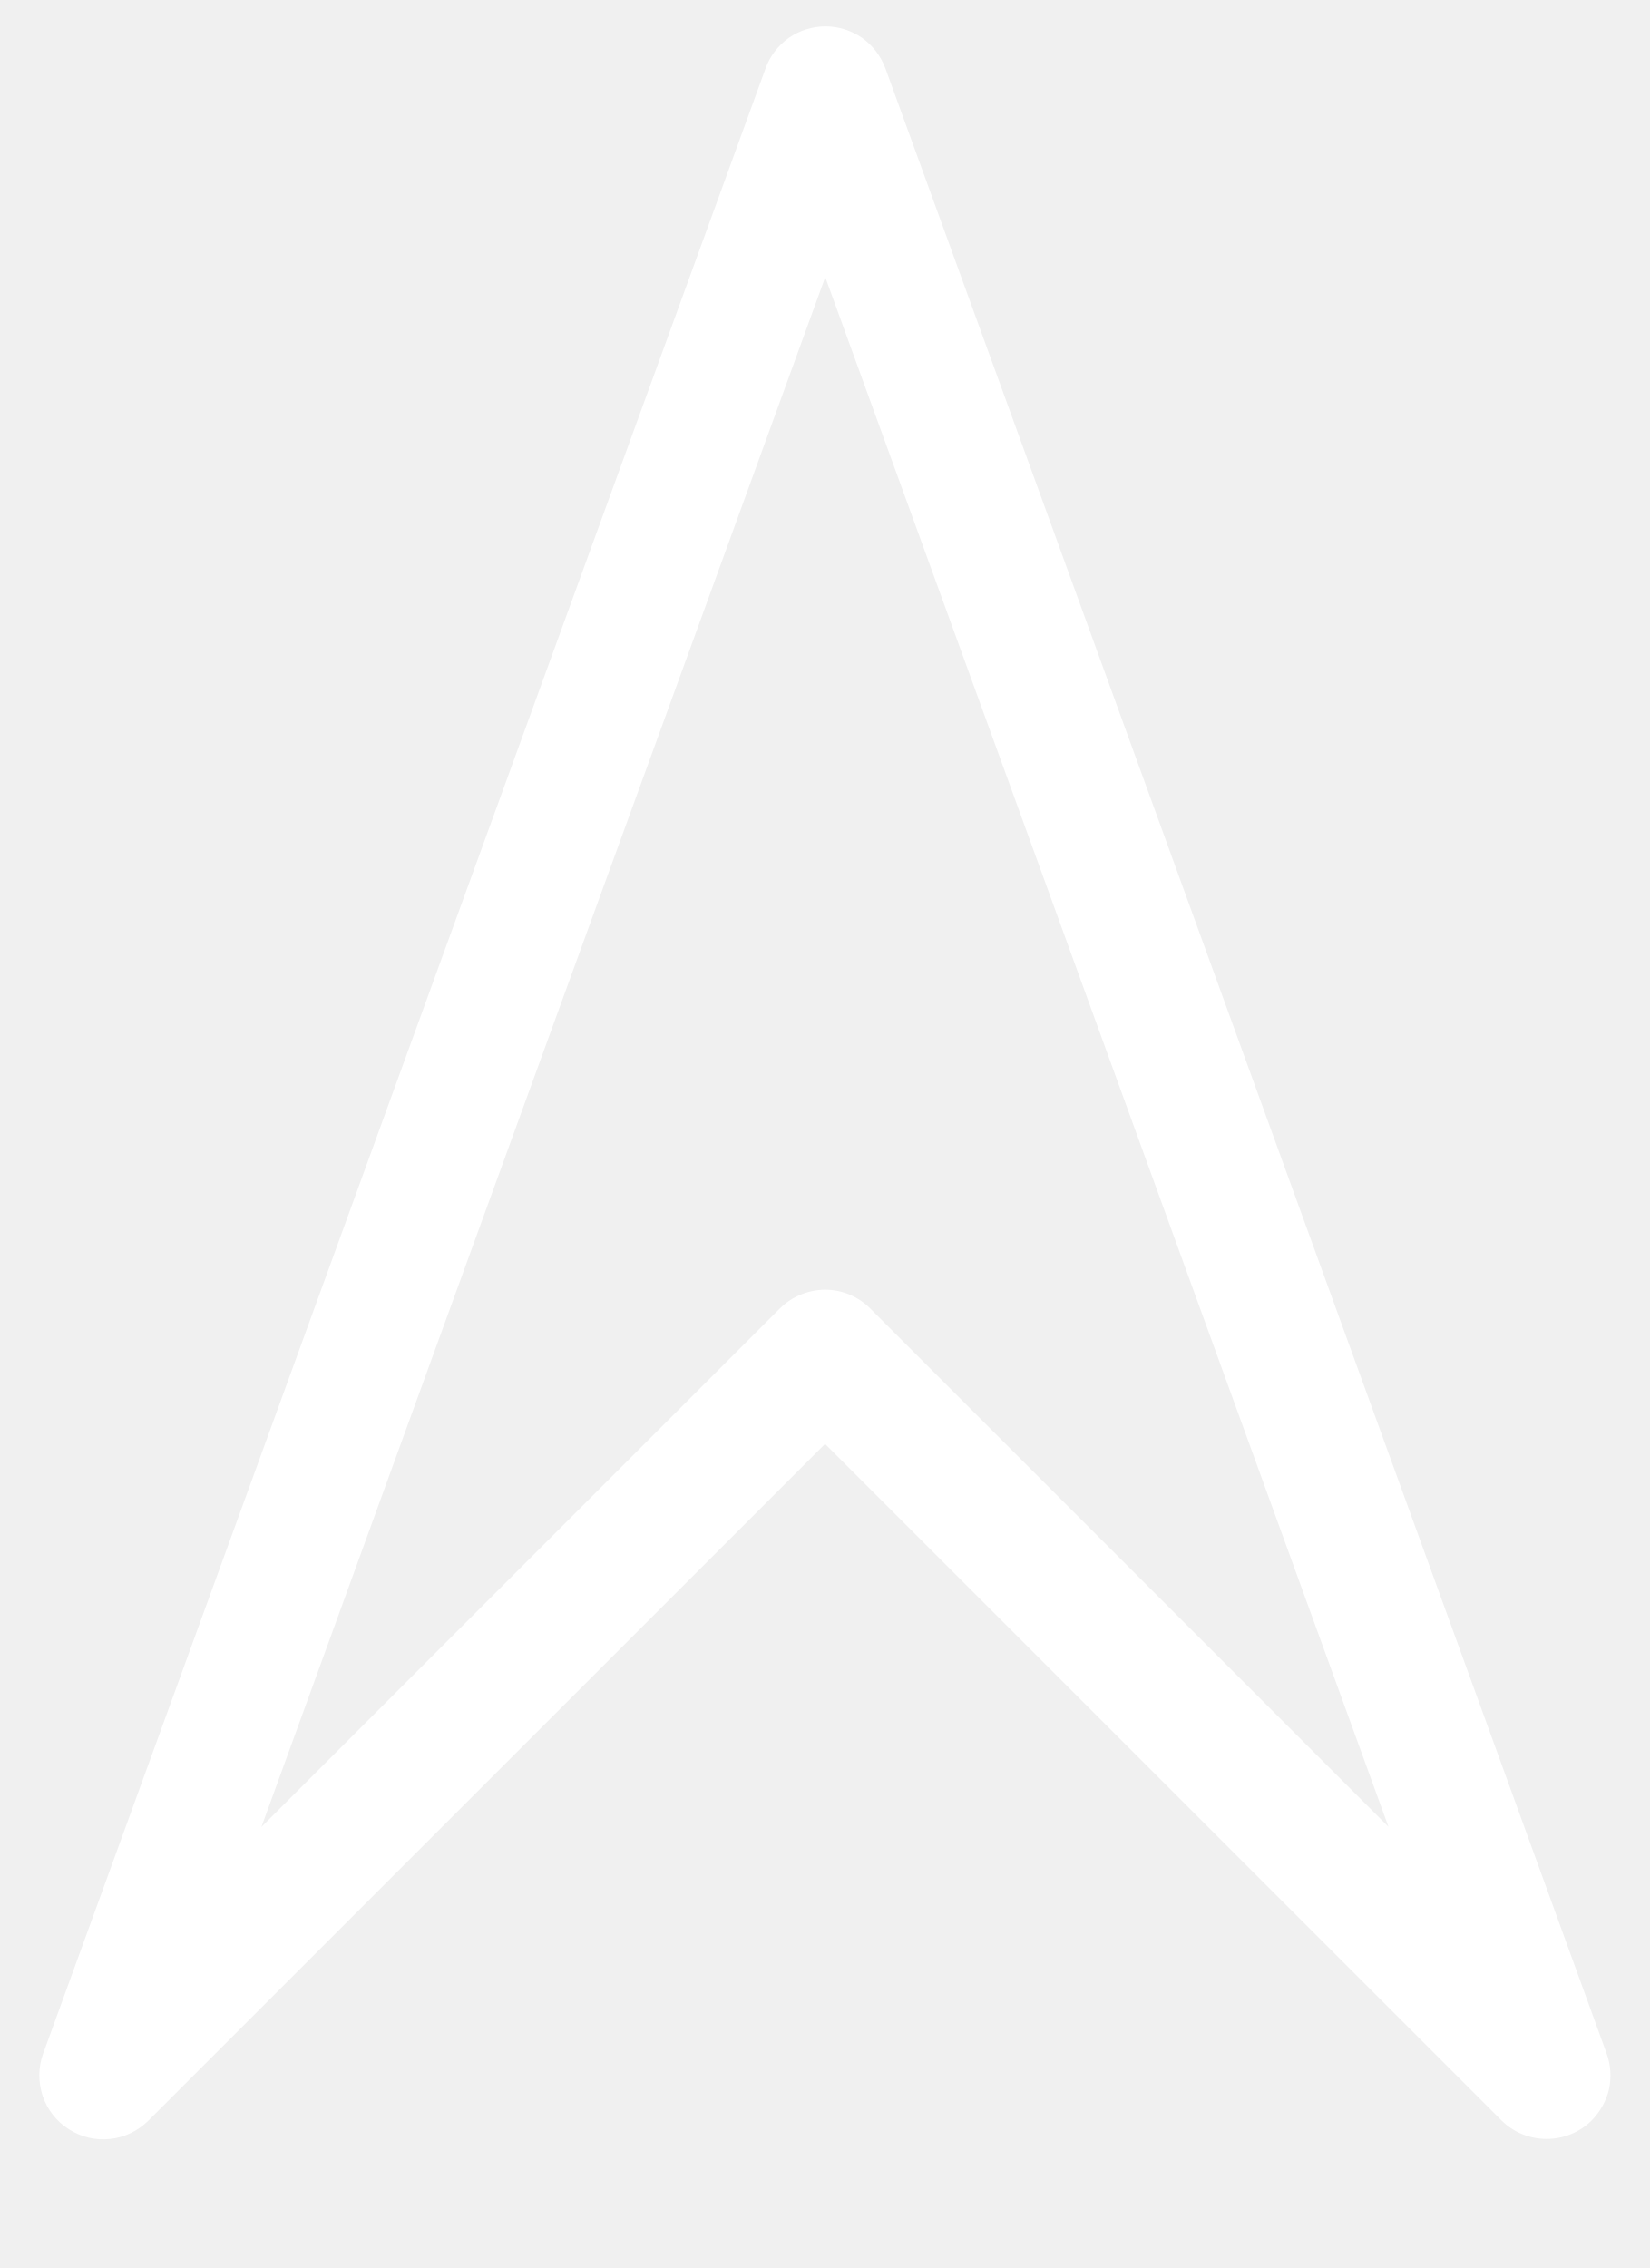
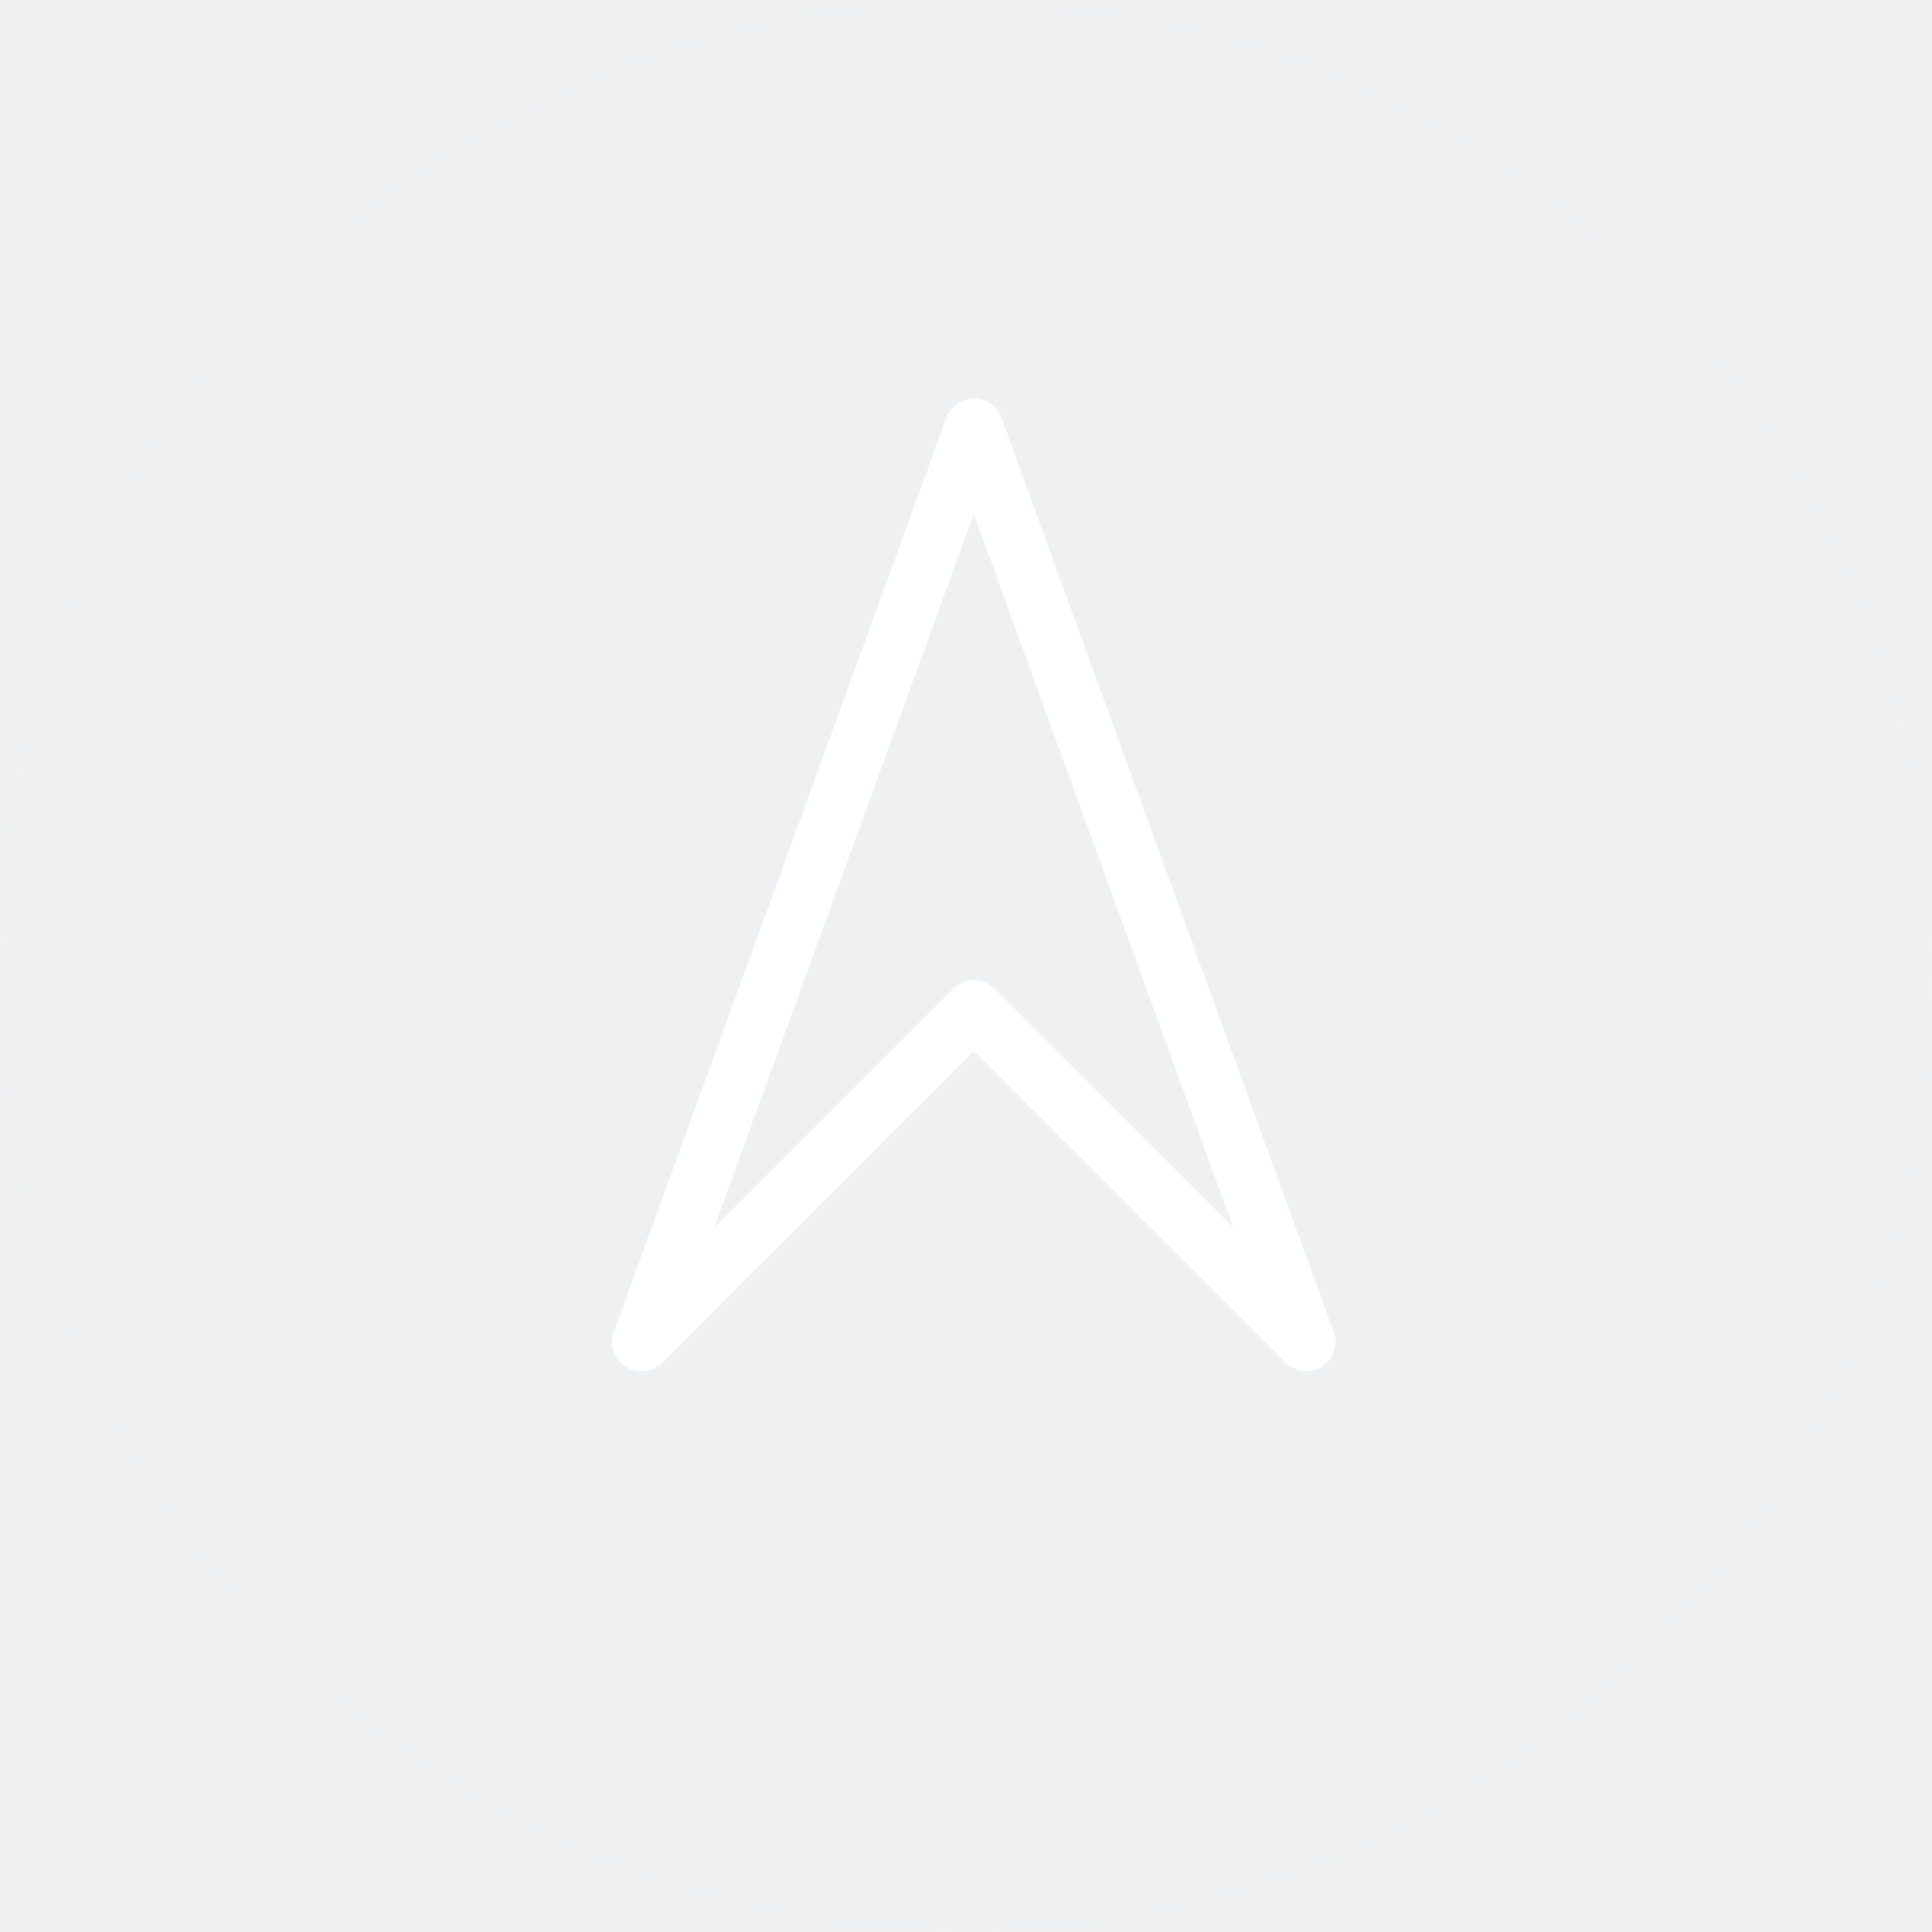
- <svg xmlns="http://www.w3.org/2000/svg" width="8" height="11" viewBox="0 0 8 11" fill="none">
-   <path d="M7.721 10.284C7.663 10.342 7.584 10.374 7.502 10.374C7.42 10.374 7.341 10.342 7.283 10.284L4.002 7.003L0.719 10.286C0.669 10.335 0.604 10.367 0.534 10.374C0.464 10.382 0.393 10.365 0.334 10.327C0.275 10.29 0.23 10.233 0.207 10.166C0.185 10.099 0.185 10.027 0.209 9.961L3.713 0.333C3.734 0.273 3.774 0.221 3.826 0.184C3.878 0.148 3.94 0.128 4.004 0.128C4.067 0.128 4.13 0.148 4.182 0.184C4.234 0.221 4.273 0.273 4.295 0.332L7.793 9.959C7.813 10.014 7.817 10.074 7.805 10.132C7.792 10.189 7.762 10.242 7.721 10.284ZM1.268 8.861L3.783 6.346C3.841 6.288 3.92 6.256 4.002 6.255C4.084 6.255 4.163 6.288 4.221 6.346L6.735 8.86L4.003 1.344L1.268 8.861Z" fill="white" />
+ <svg xmlns="http://www.w3.org/2000/svg" width="50" height="50" viewBox="0 0 50 50" fill="none">
+   <path d="M50 25C50 38.807 38.807 50 25 50V50C11.193 50 4.79321e-06 38.807 6.00027e-06 25V25C7.20732e-06 11.193 11.193 -3.39263e-06 25 -2.18557e-06V-2.18557e-06C38.807 -9.78513e-07 50 11.193 50 25V25Z" fill="#EBF7FF" fill-opacity="0.1" />
+   <path d="M34.336 35.262C34.193 35.405 34 35.485 33.798 35.485C33.596 35.485 33.403 35.405 33.261 35.263L25.2 27.202L17.135 35.267C17.013 35.389 16.852 35.466 16.681 35.484C16.509 35.503 16.336 35.463 16.19 35.37C16.044 35.277 15.934 35.137 15.879 34.973C15.823 34.81 15.825 34.632 15.884 34.469L24.49 10.817C24.543 10.67 24.641 10.543 24.769 10.453C24.896 10.363 25.049 10.315 25.205 10.315C25.362 10.315 25.514 10.363 25.642 10.453C25.77 10.542 25.867 10.669 25.92 10.816L34.514 34.465C34.564 34.601 34.574 34.748 34.542 34.889C34.511 35.031 34.438 35.16 34.336 35.262ZM18.484 31.768L24.663 25.59C24.805 25.447 24.999 25.367 25.2 25.367C25.402 25.367 25.595 25.447 25.738 25.589L31.913 31.765L25.202 13.301L18.484 31.768Z" fill="white" />
</svg>
